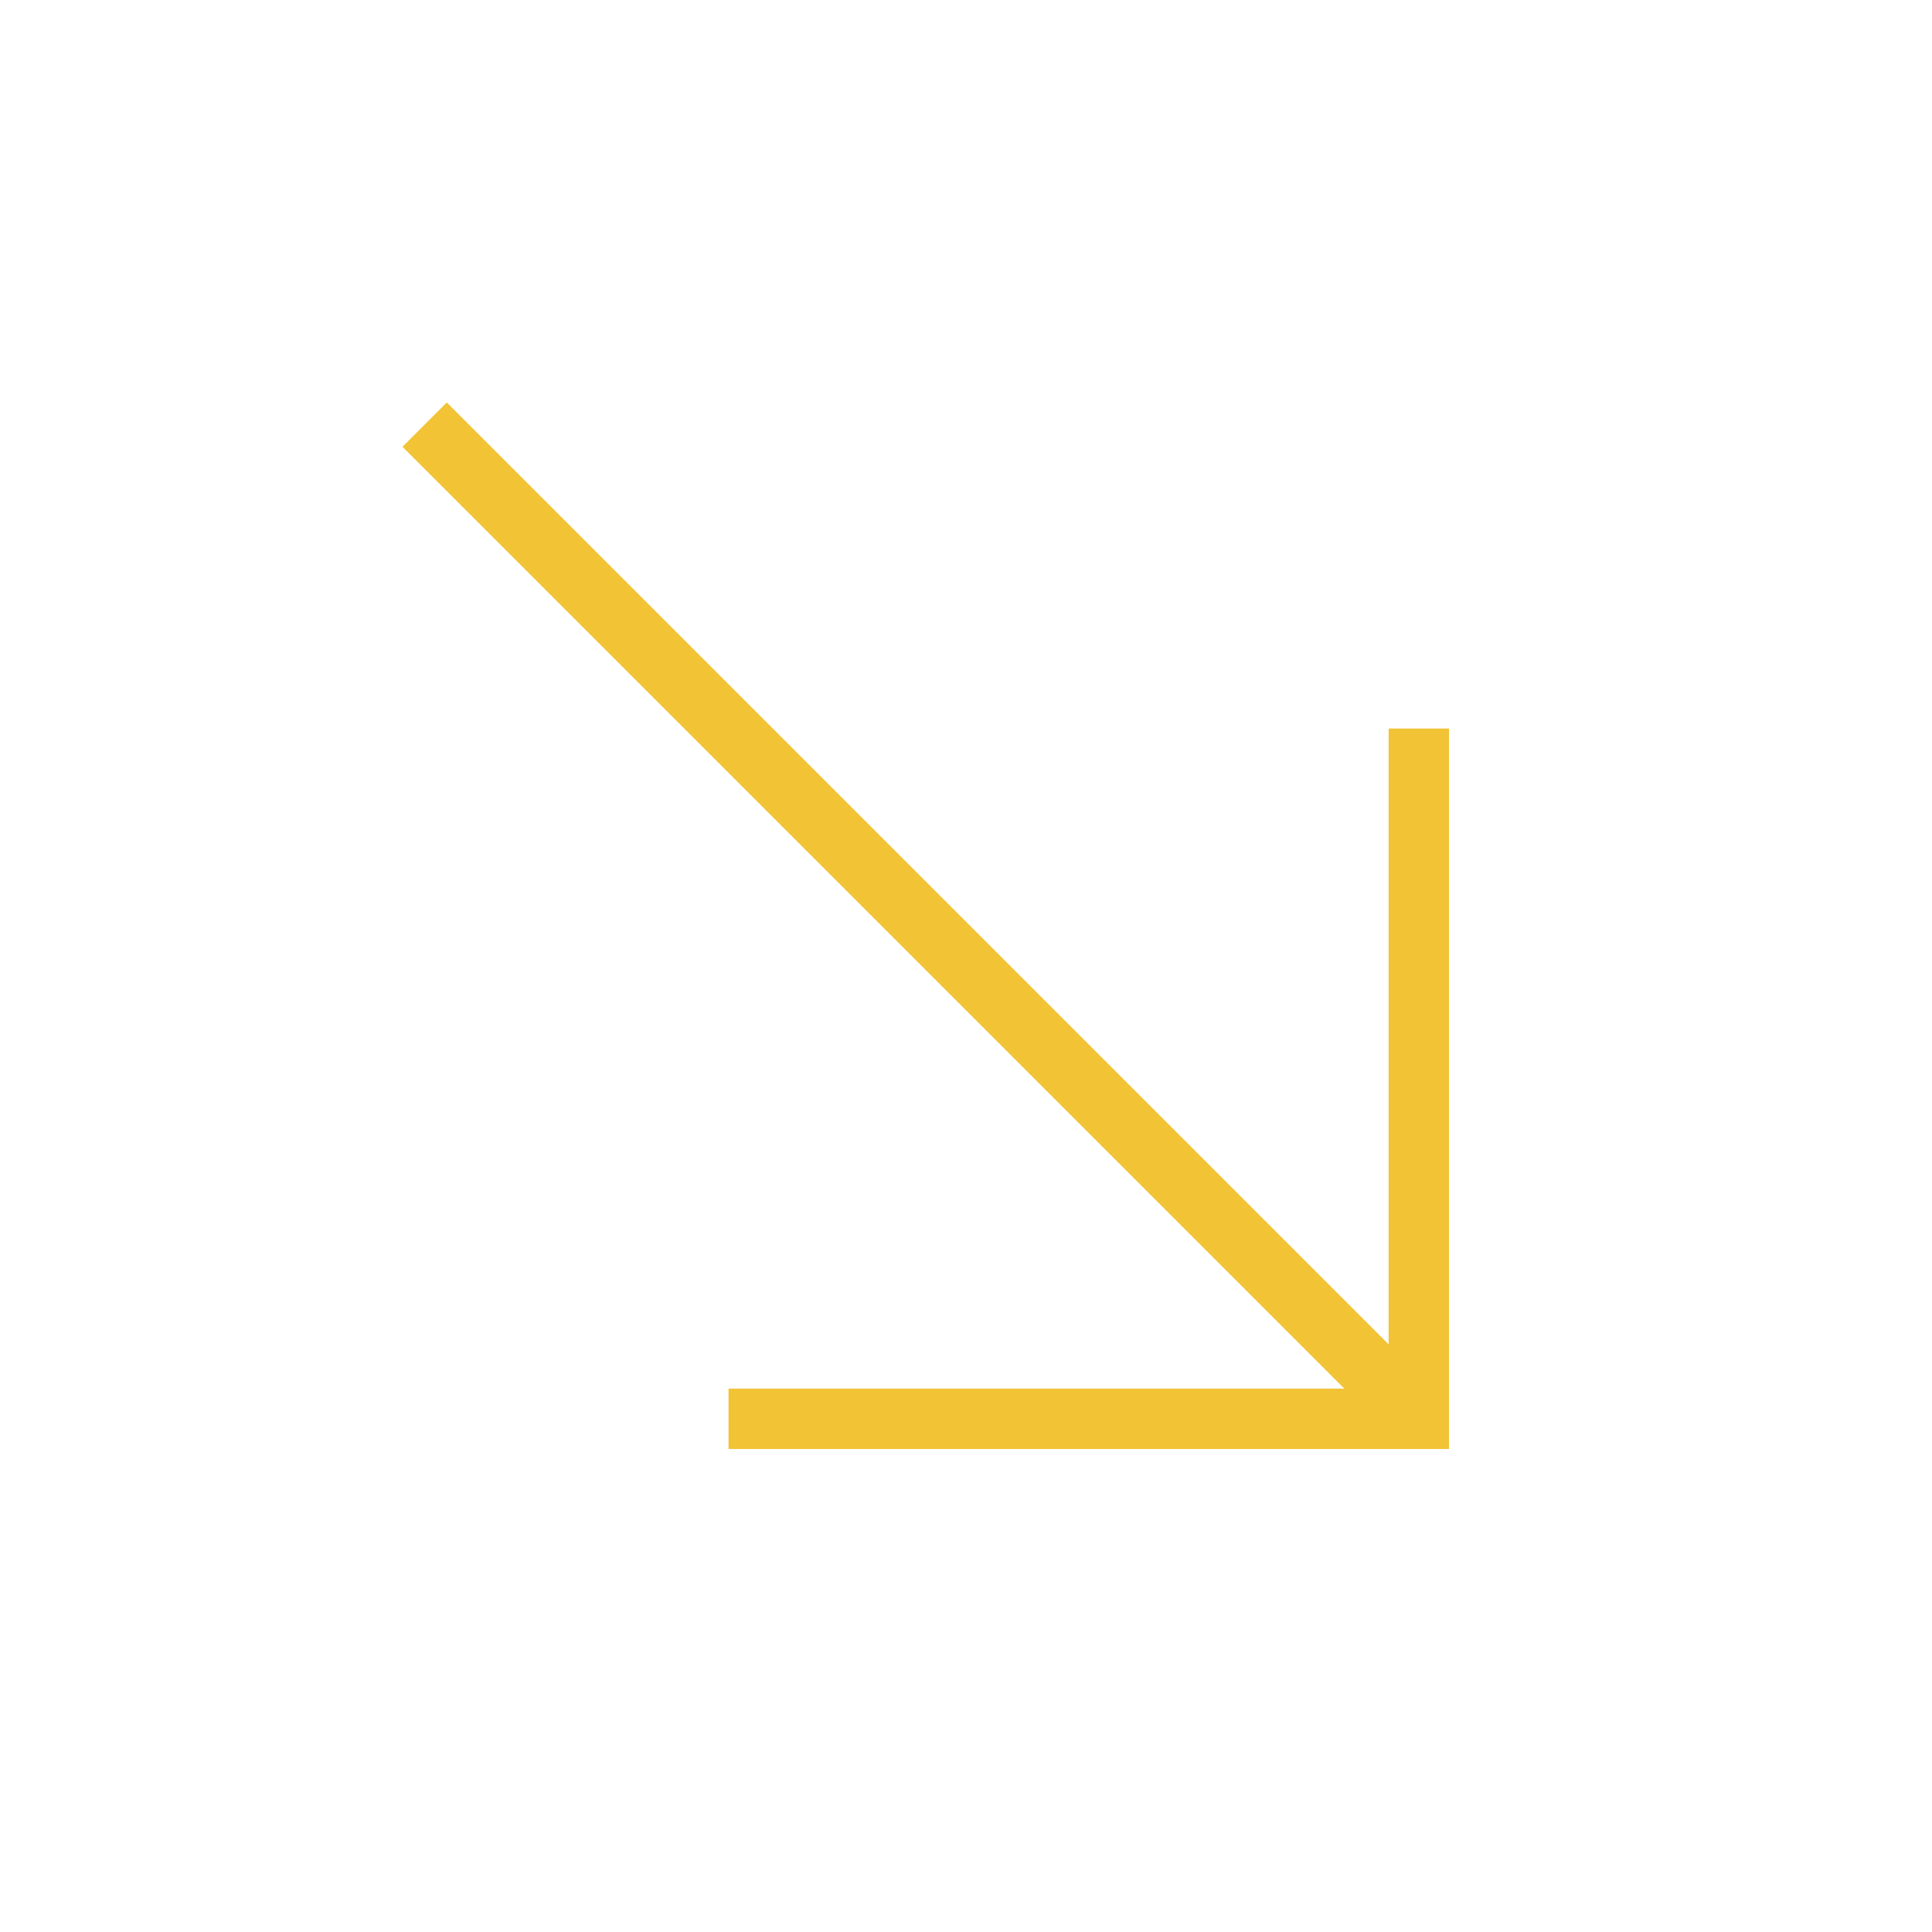
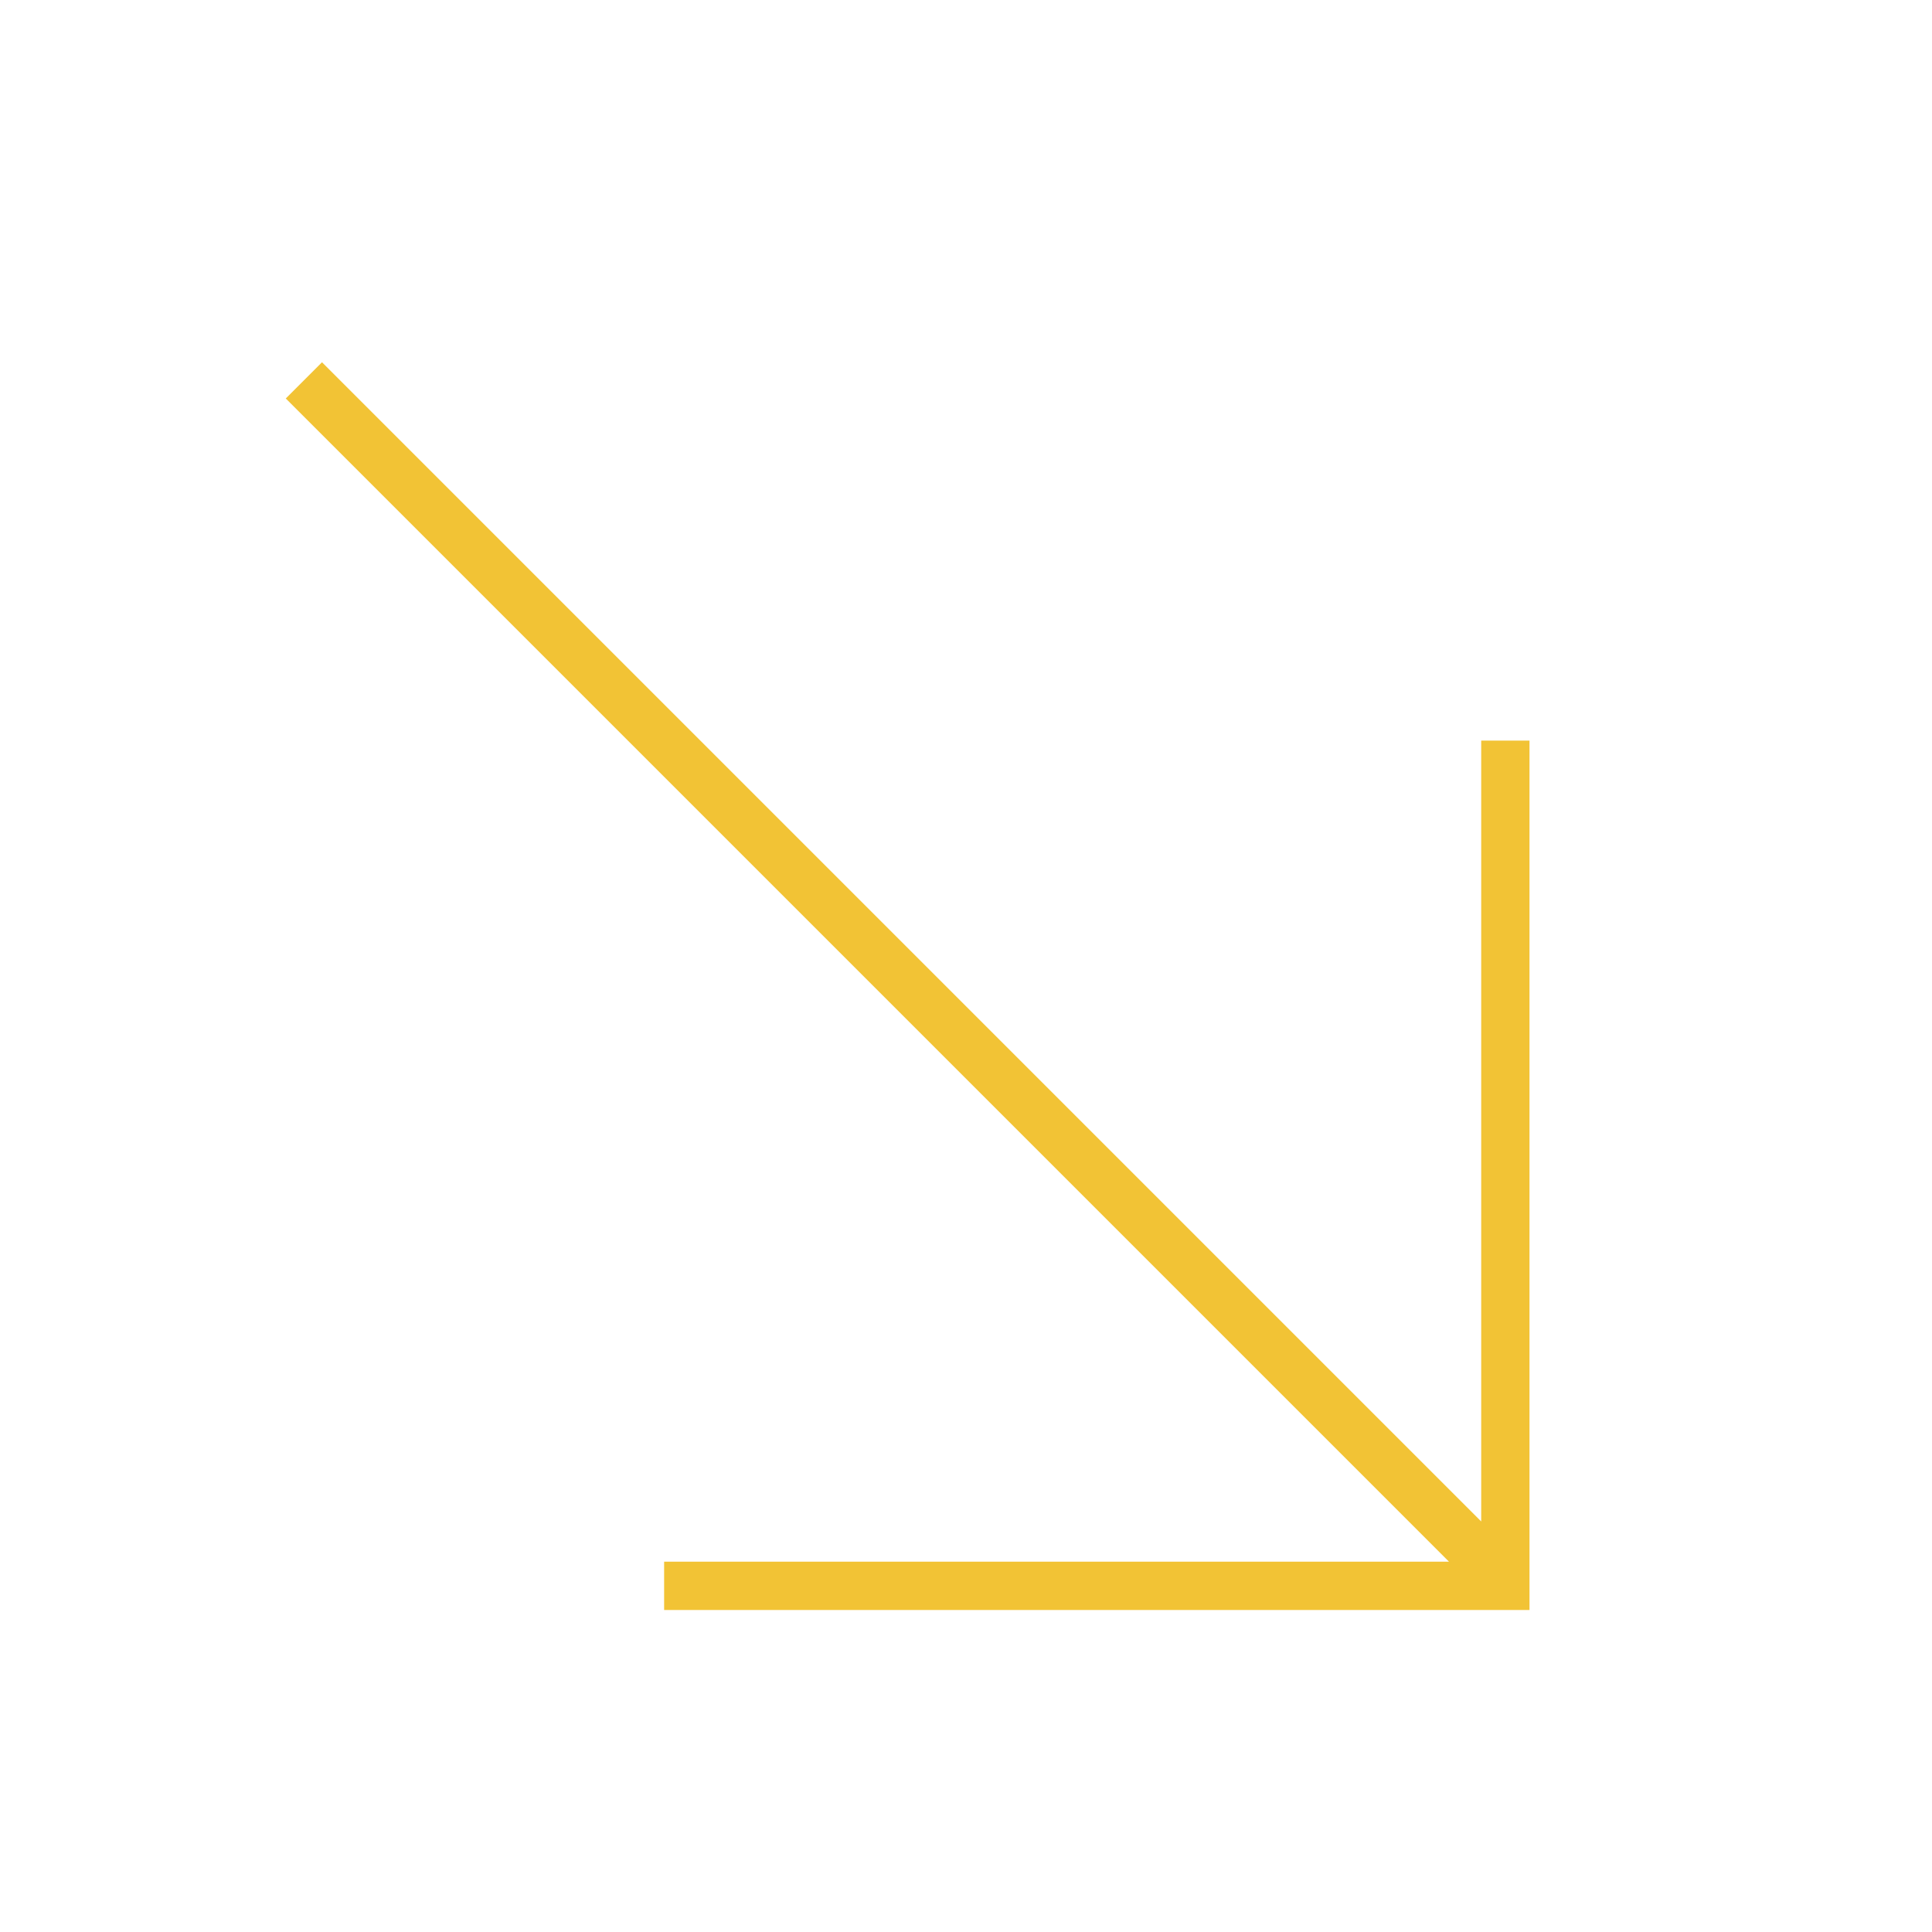
<svg xmlns="http://www.w3.org/2000/svg" id="Capa_1" version="1.1" viewBox="0 0 48 48">
  <defs>
    <style>
      .st0 {
        fill: #f2c335;
      }
    </style>
  </defs>
-   <path class="st0" d="M18.1,36v-1.5h15.3L10,11.1l1.1-1.1,23.4,23.4v-15.3h1.5v17.9h-17.9Z" />
+   <path class="st0" d="M16.5,40v-1.2h19.5L7.1,9.9l.9-.9,28.8,28.8v-19.4h1.2v21.6h-21.6Z" />
</svg>
